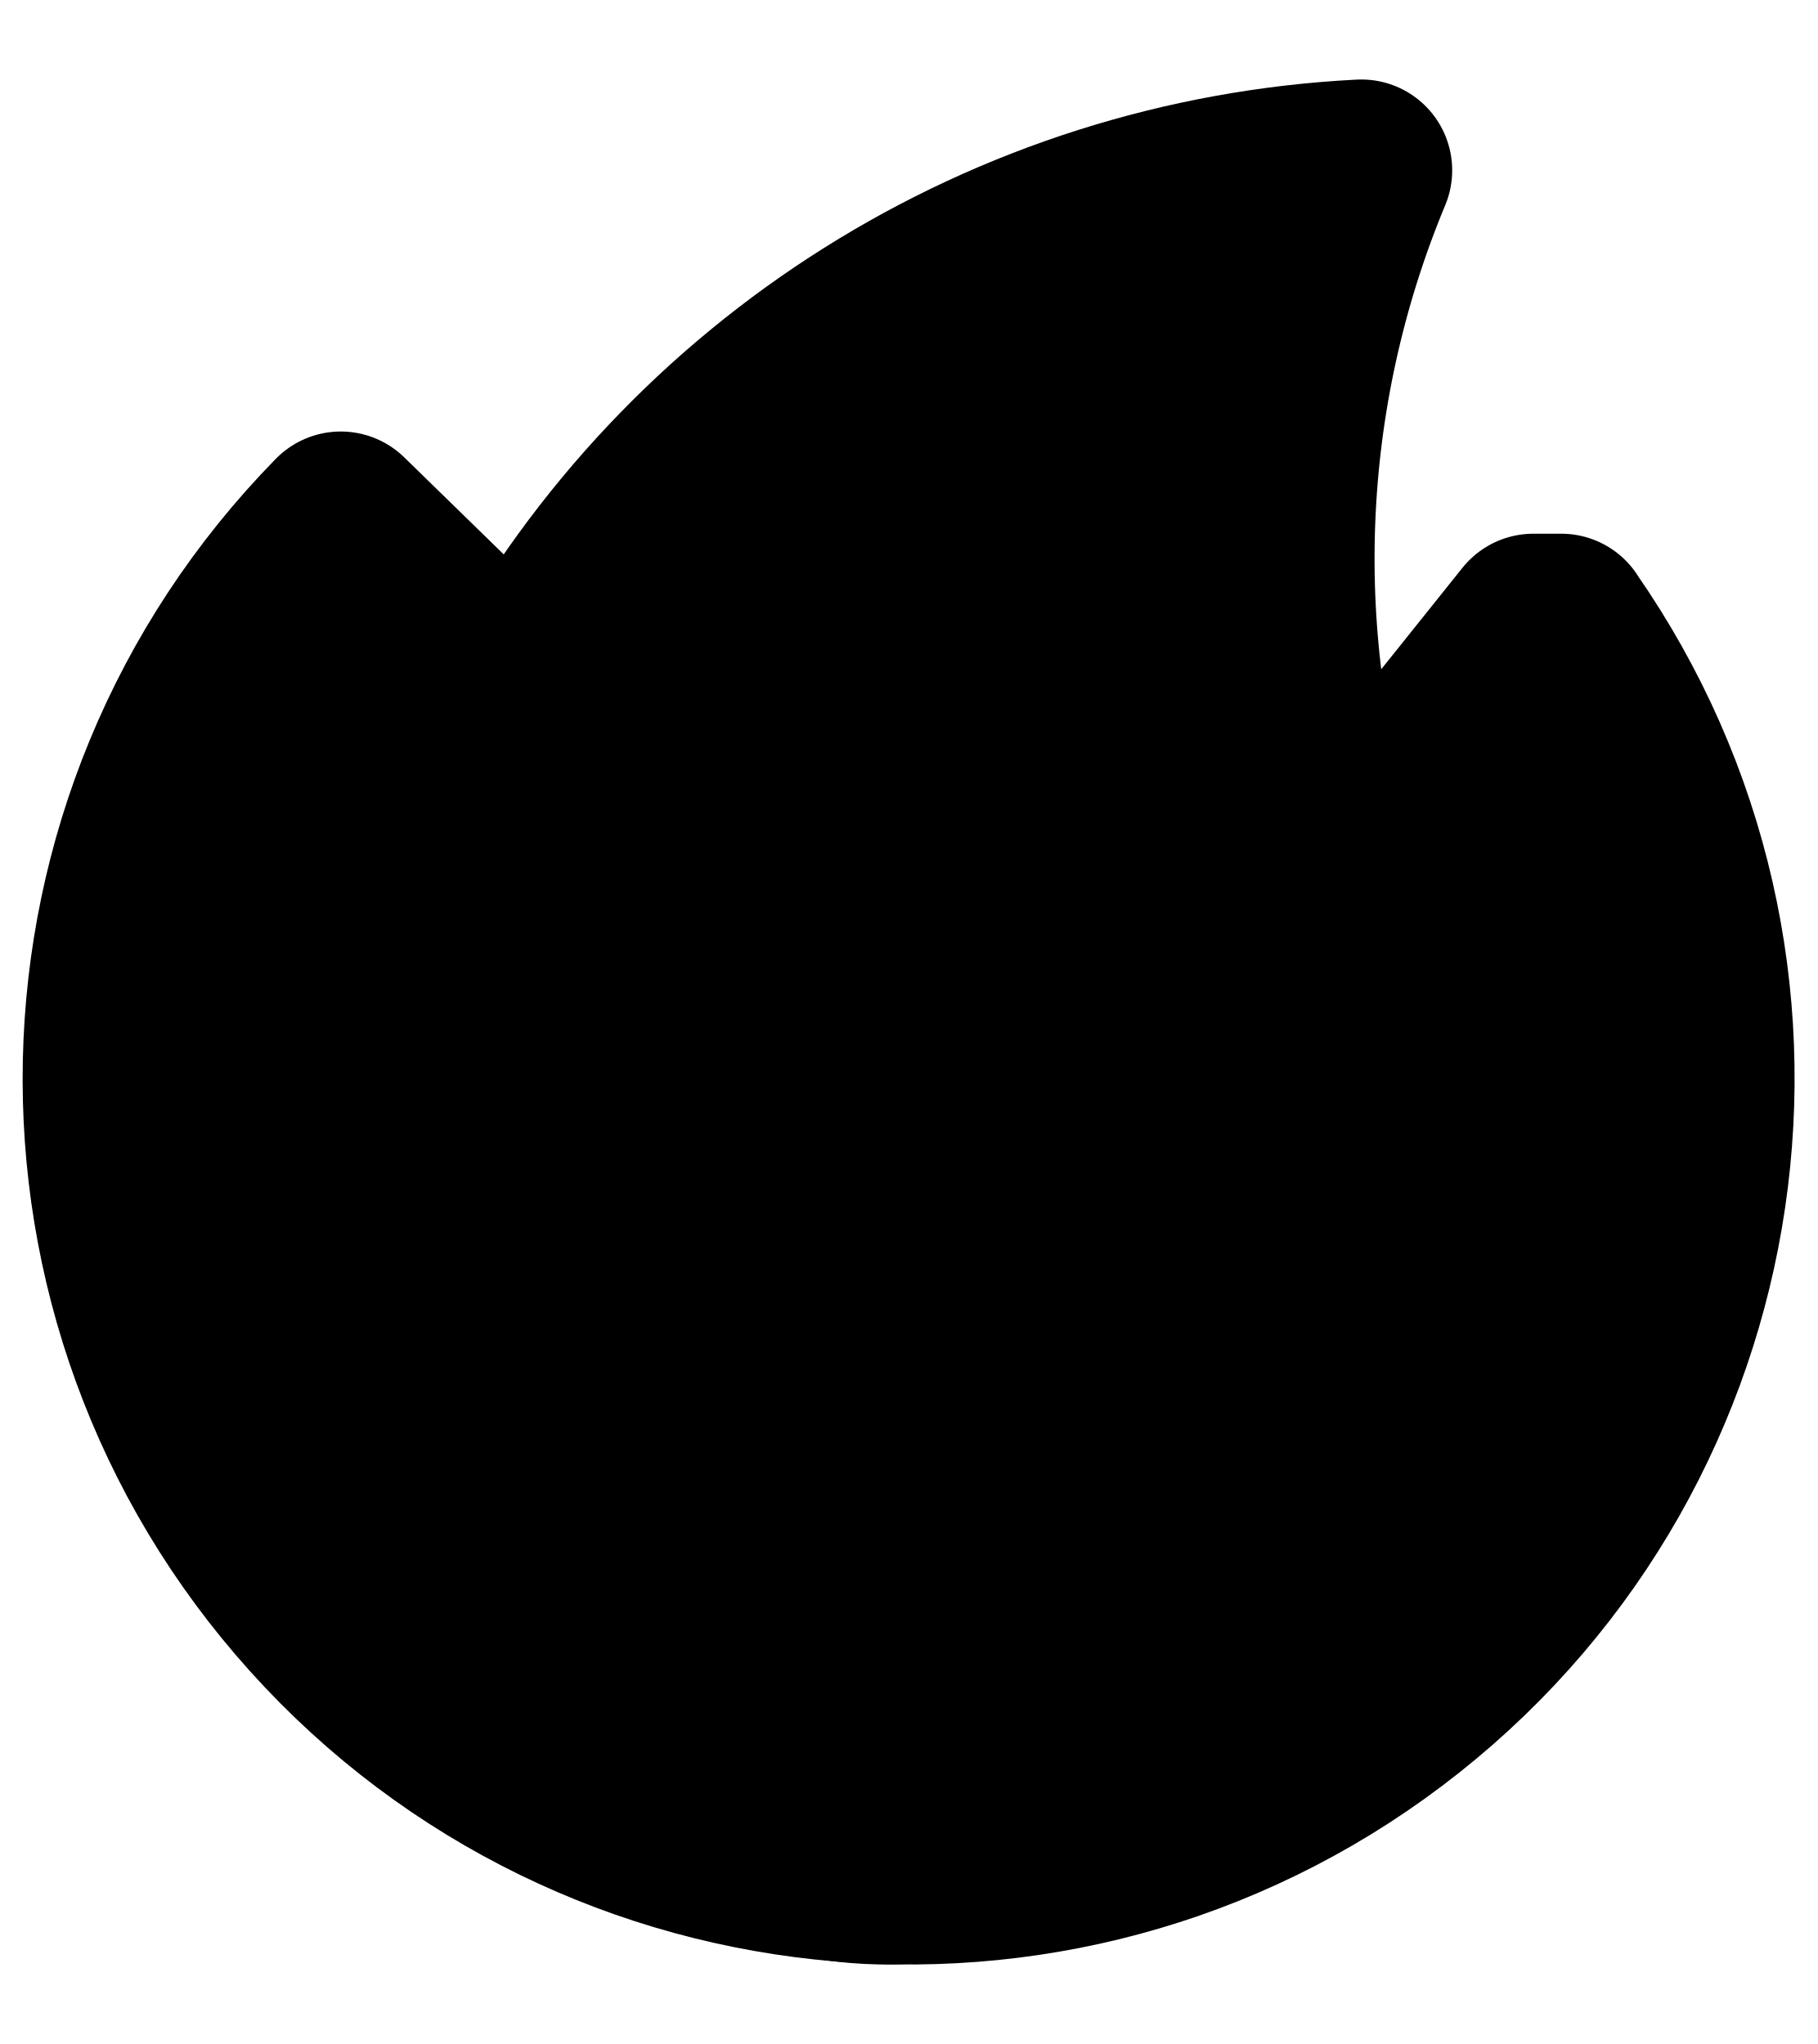
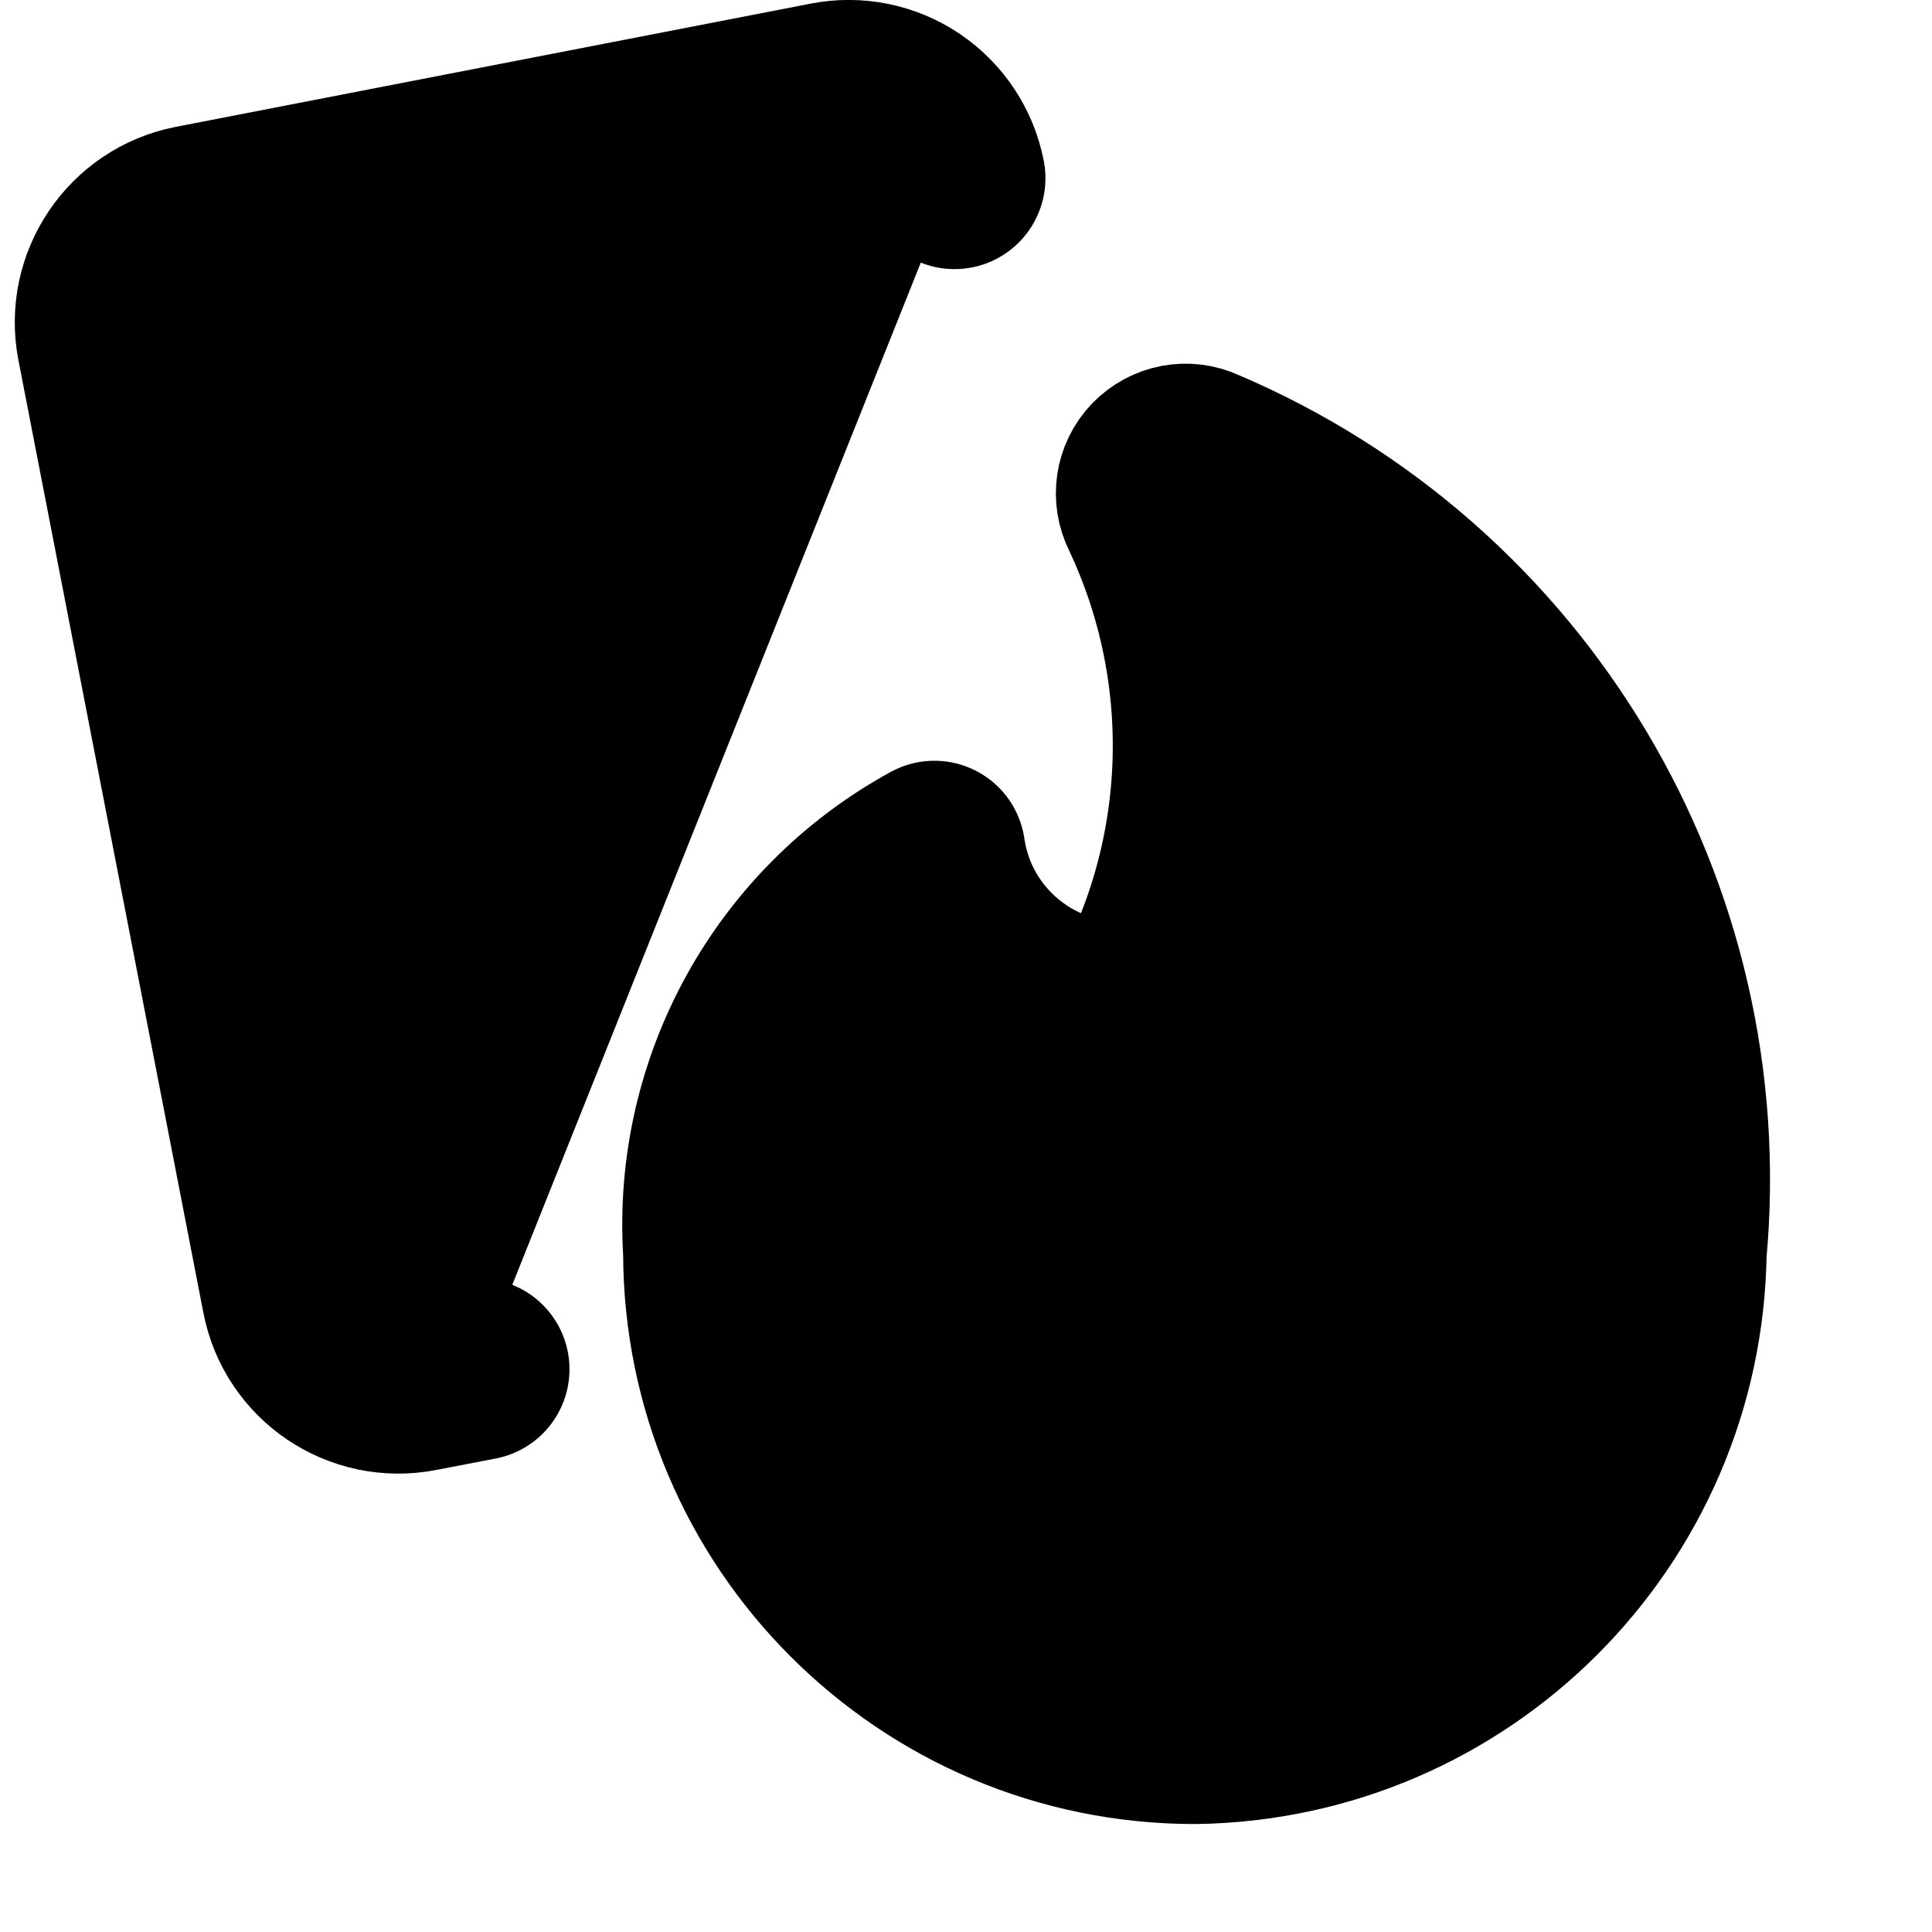
- <svg xmlns="http://www.w3.org/2000/svg" viewBox="0 0 16 18">
-   <path fill-rule="evenodd" clip-rule="evenodd" d="M7.066 7.762a3.485 3.485 0 0 1 .353 3.971 1.241 1.241 0 0 1-1.324-1.058 2.81 2.81 0 0 0-1.456 2.648A3.177 3.177 0 0 0 7.817 16.5a3.221 3.221 0 0 0 3.177-3.177c.117-3.134-1.703-4.833-3.928-5.56Z" stroke="currentColor" stroke-width="1.6" stroke-linecap="round" stroke-linejoin="round" />
-   <path fill-rule="evenodd" clip-rule="evenodd" d="M13.745 5.5H13.5l-1.755 2.193a8.896 8.896 0 0 1 .24-6.193 8.933 8.933 0 0 0-7.394 4.652L3 4.6a7 7 0 1 0 10.744.9Z" stroke="currentColor" stroke-width="1.6" stroke-linecap="round" stroke-linejoin="round" />
+ <svg xmlns="http://www.w3.org/2000/svg" viewBox="0 0 17 17">
+   <path d="M8.399 1.568C8.351 1.321 8.207 1.103 7.999 0.962C7.79 0.821 7.534 0.769 7.287 0.817L1.697 1.902C1.184 2.004 0.849 2.501 0.947 3.015L2.575 11.399C2.674 11.913 3.172 12.249 3.687 12.149L4.211 12.048" stroke="currentColor" stroke-width="1.6" stroke-linecap="round" stroke-linejoin="round" />
+   <path fill-rule="evenodd" clip-rule="evenodd" d="M10.576 4.032C10.444 3.97 10.288 4 10.186 4.105C10.085 4.21 10.062 4.367 10.128 4.497C10.793 5.903 10.74 7.543 9.985 8.903C9.118 8.971 8.347 8.354 8.222 7.494C6.945 8.192 6.189 9.567 6.283 11.019C6.284 13.356 8.178 15.25 10.514 15.25C12.838 15.218 14.713 13.343 14.745 11.019C15.023 8.031 13.338 5.206 10.576 4.032Z" stroke="currentColor" stroke-width="1.6" stroke-linecap="round" stroke-linejoin="round" />
</svg>
